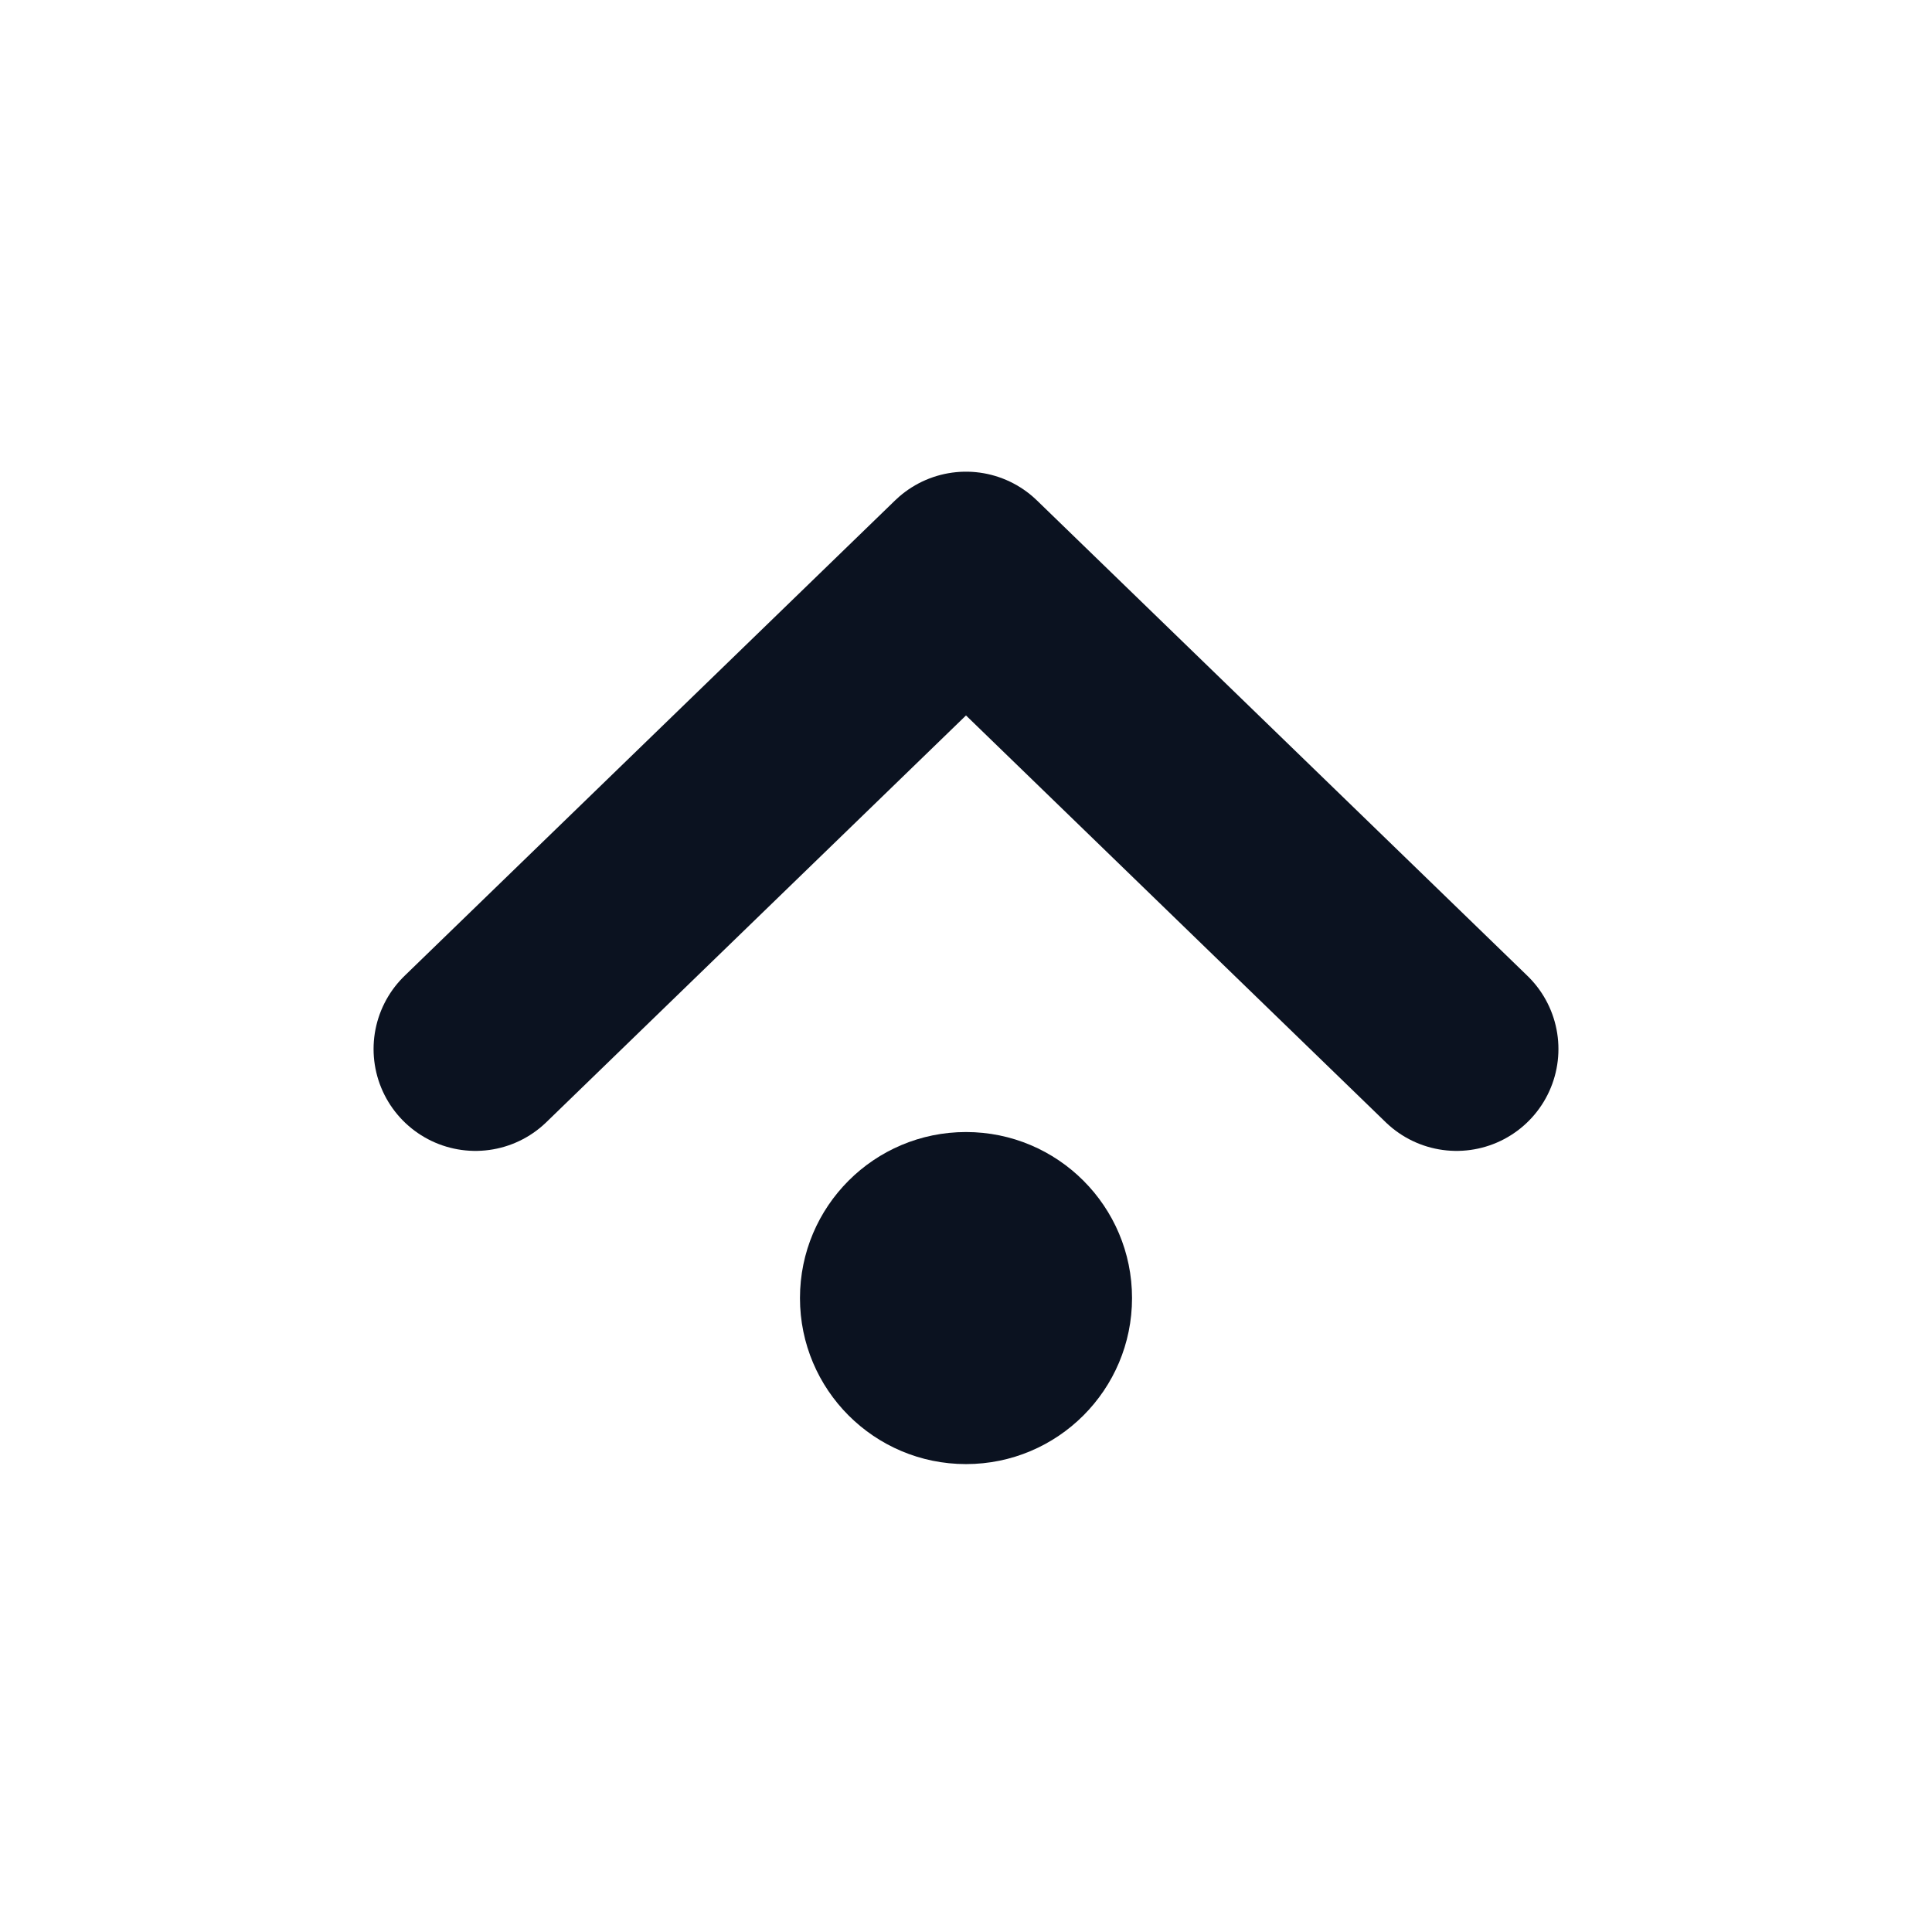
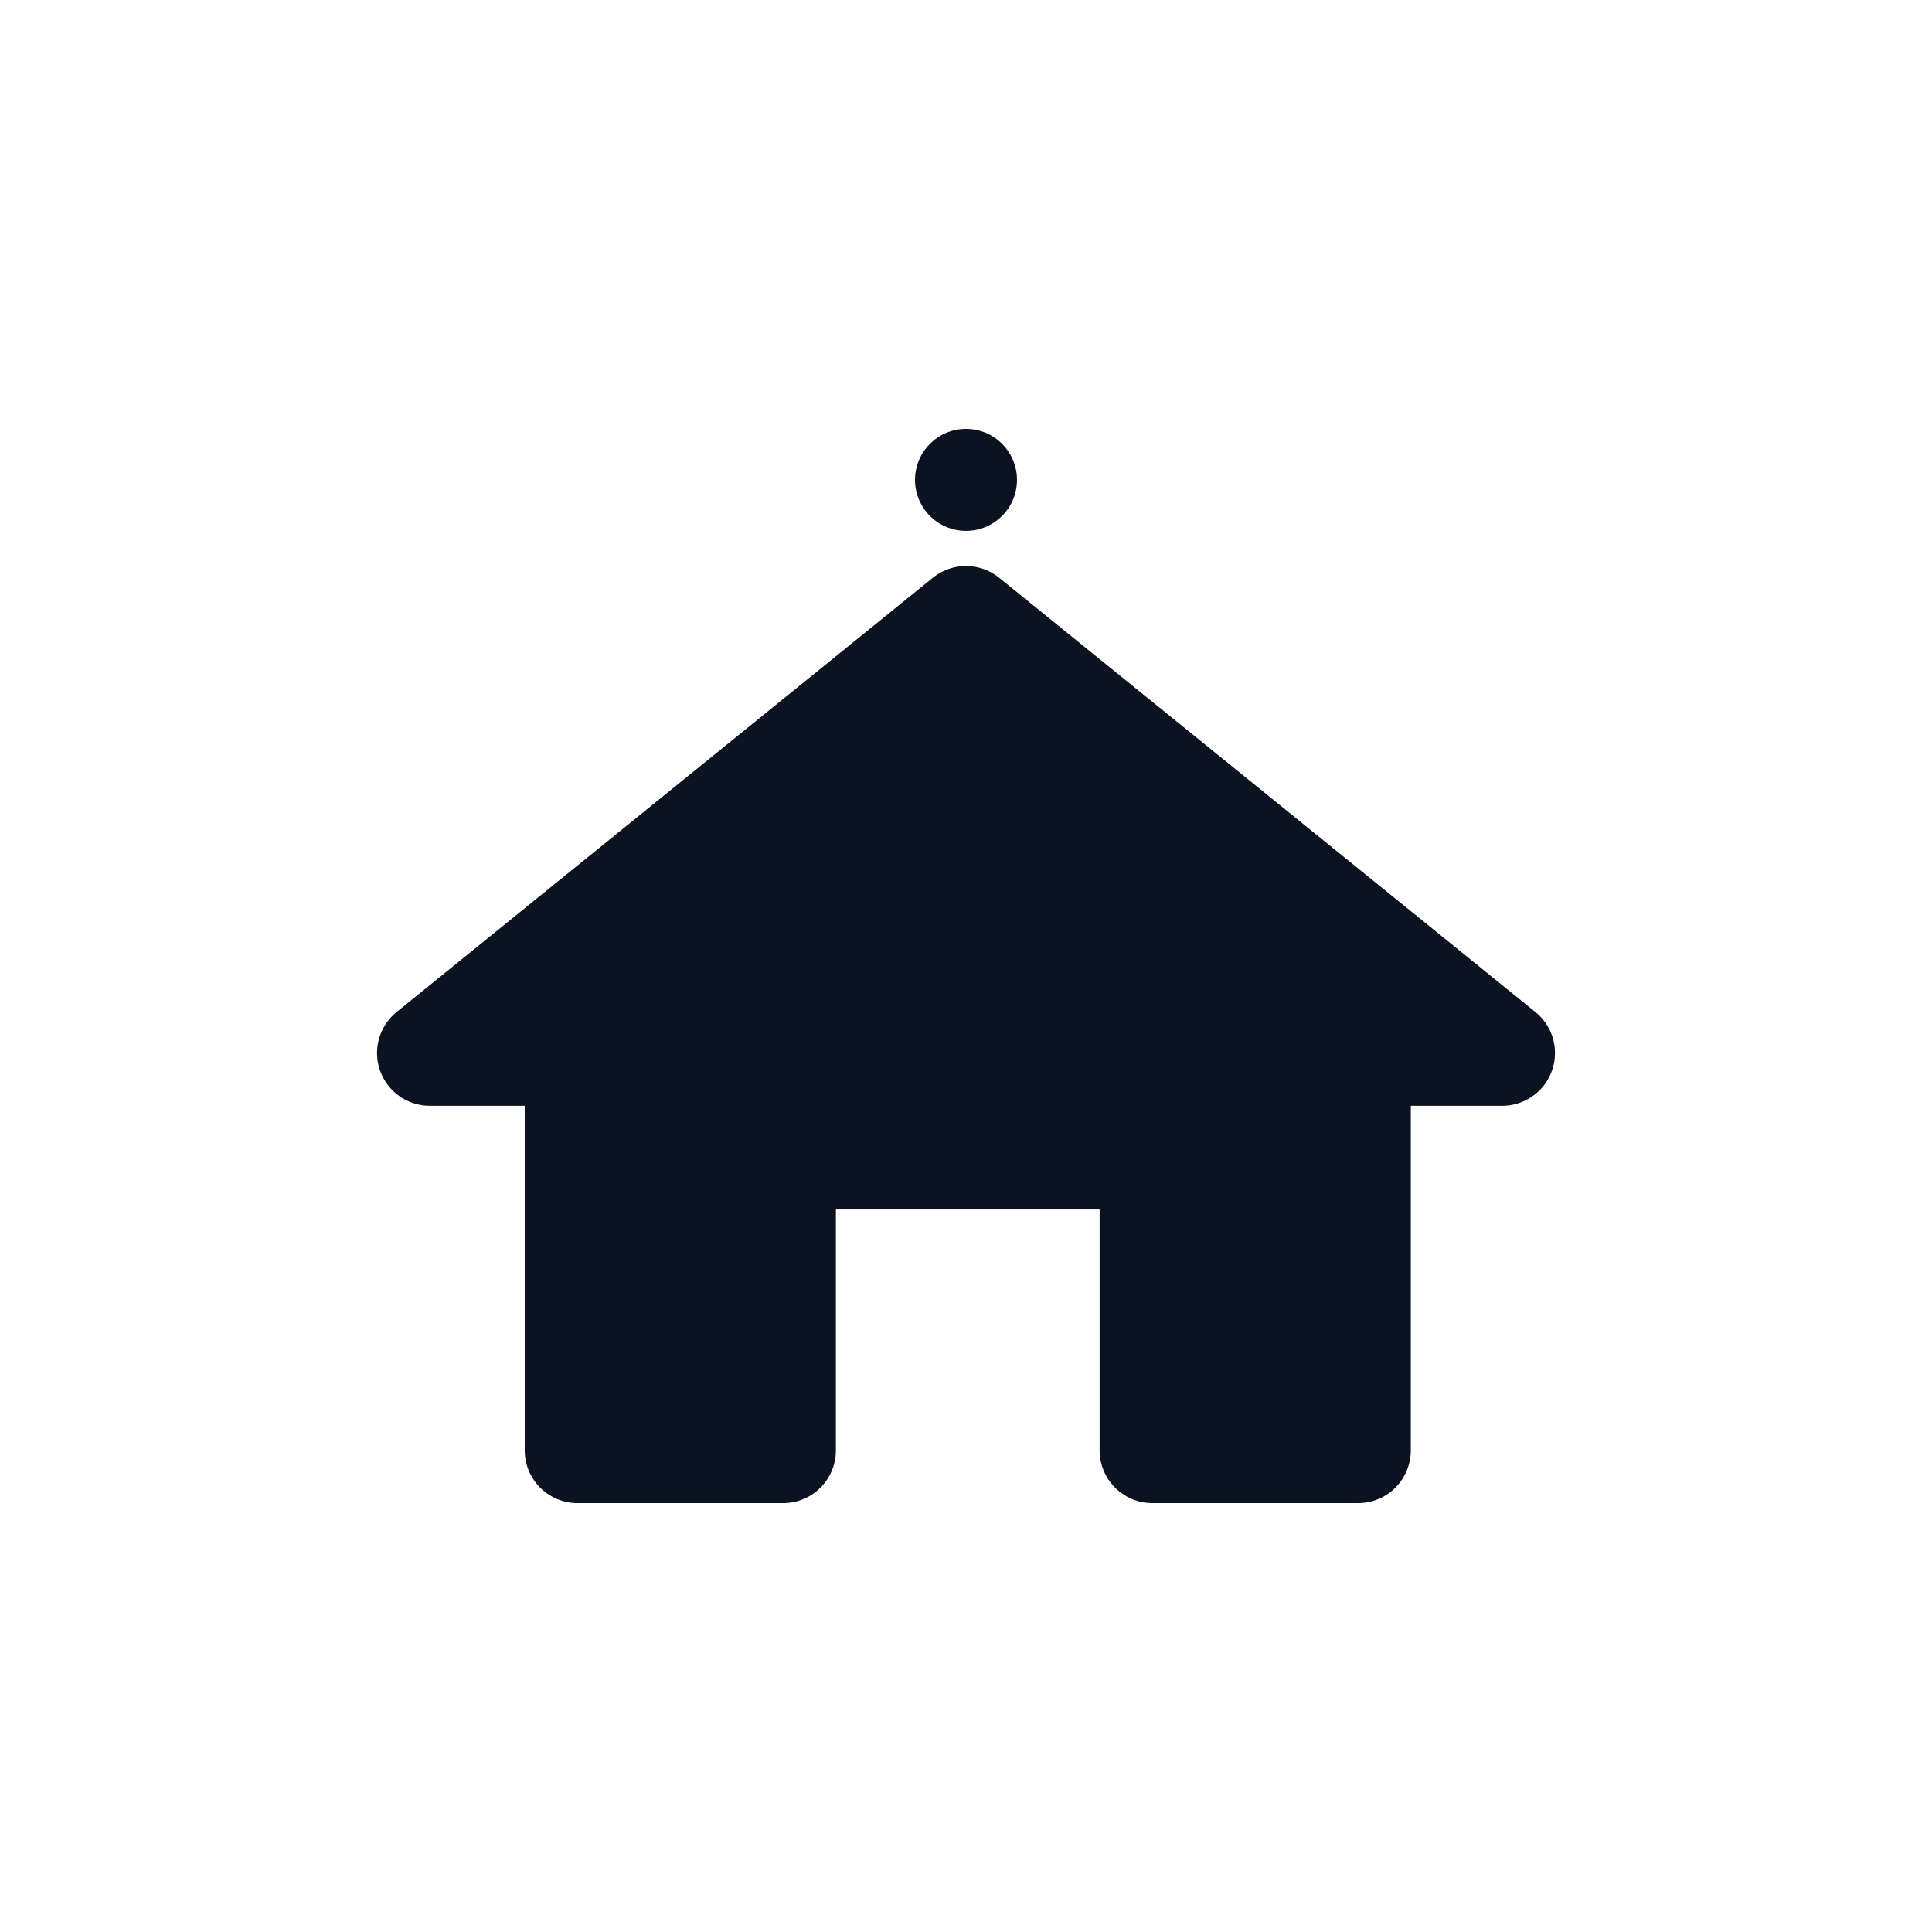
- <svg xmlns="http://www.w3.org/2000/svg" viewBox="0 0 512 512" width="512" height="512" role="img" aria-label="AgentSpace">
-   <defs>
-     <linearGradient id="as" x1="0" y1="0" x2="1" y2="1">
-       <stop offset="0" stop-color="#10b981" />
-       <stop offset="1" stop-color="#06b6d4" />
-     </linearGradient>
-   </defs>
-   <path d="M126 278 L256 152 L386 278" fill="none" stroke="#0b1220" stroke-width="54" stroke-linecap="round" stroke-linejoin="round" />
-   <circle cx="256" cy="344" r="44" fill="#0b1220" />
+ <svg xmlns="http://www.w3.org/2000/svg" width="100" height="100" viewBox="0 0 100 100" role="img" aria-label="AgentSpace">
+   <g transform="translate(50 50) scale(0.91) translate(-50 -50)">
+     <g transform="translate(0 0.95)">
+       <path d="M 50 29.3 L 80.5 54 L 72.3 54 L 72.3 76.6 L 60.6 76.6 L 60.6 59.9 L 39.6 59.9 L 39.6 76.6 L 27.9 76.6 L 27.9 54 L 19.5 54 Z" fill="#0b1220" stroke="#0b1220" stroke-width="6" stroke-linejoin="round" />
+       <circle cx="50" cy="21.4" r="2.9" fill="#0b1220" />
+     </g>
+   </g>
</svg>
